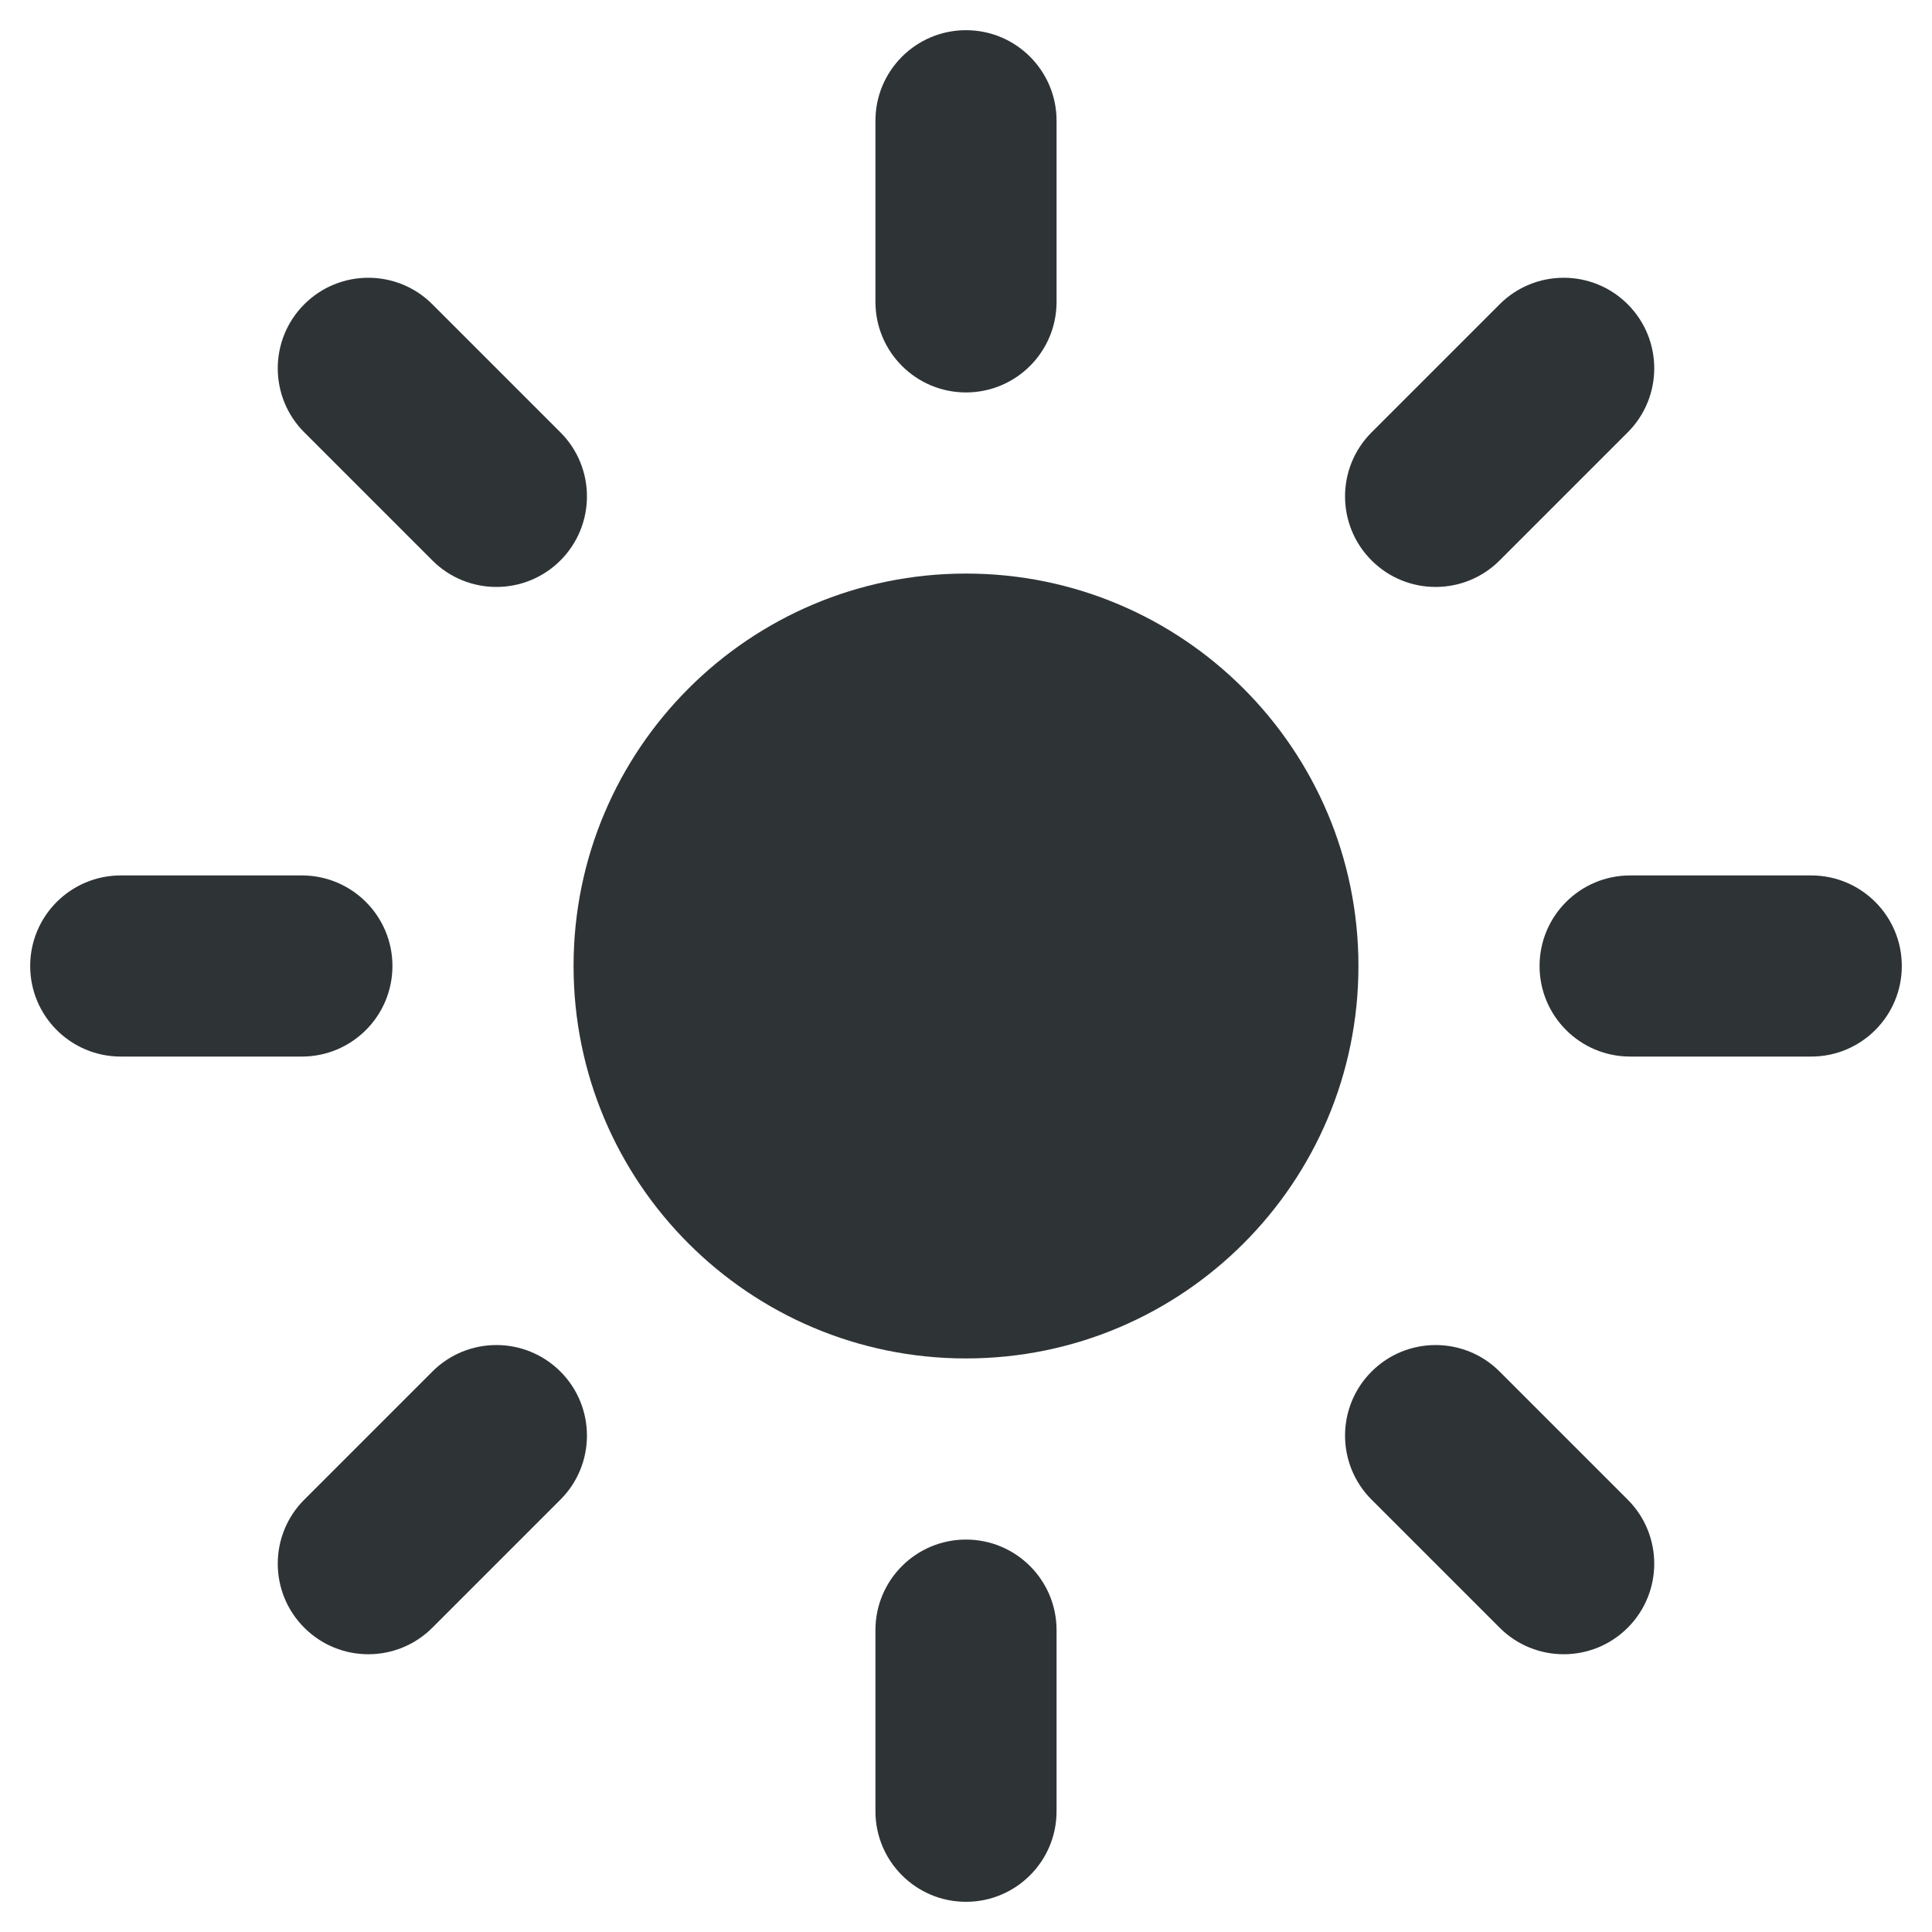
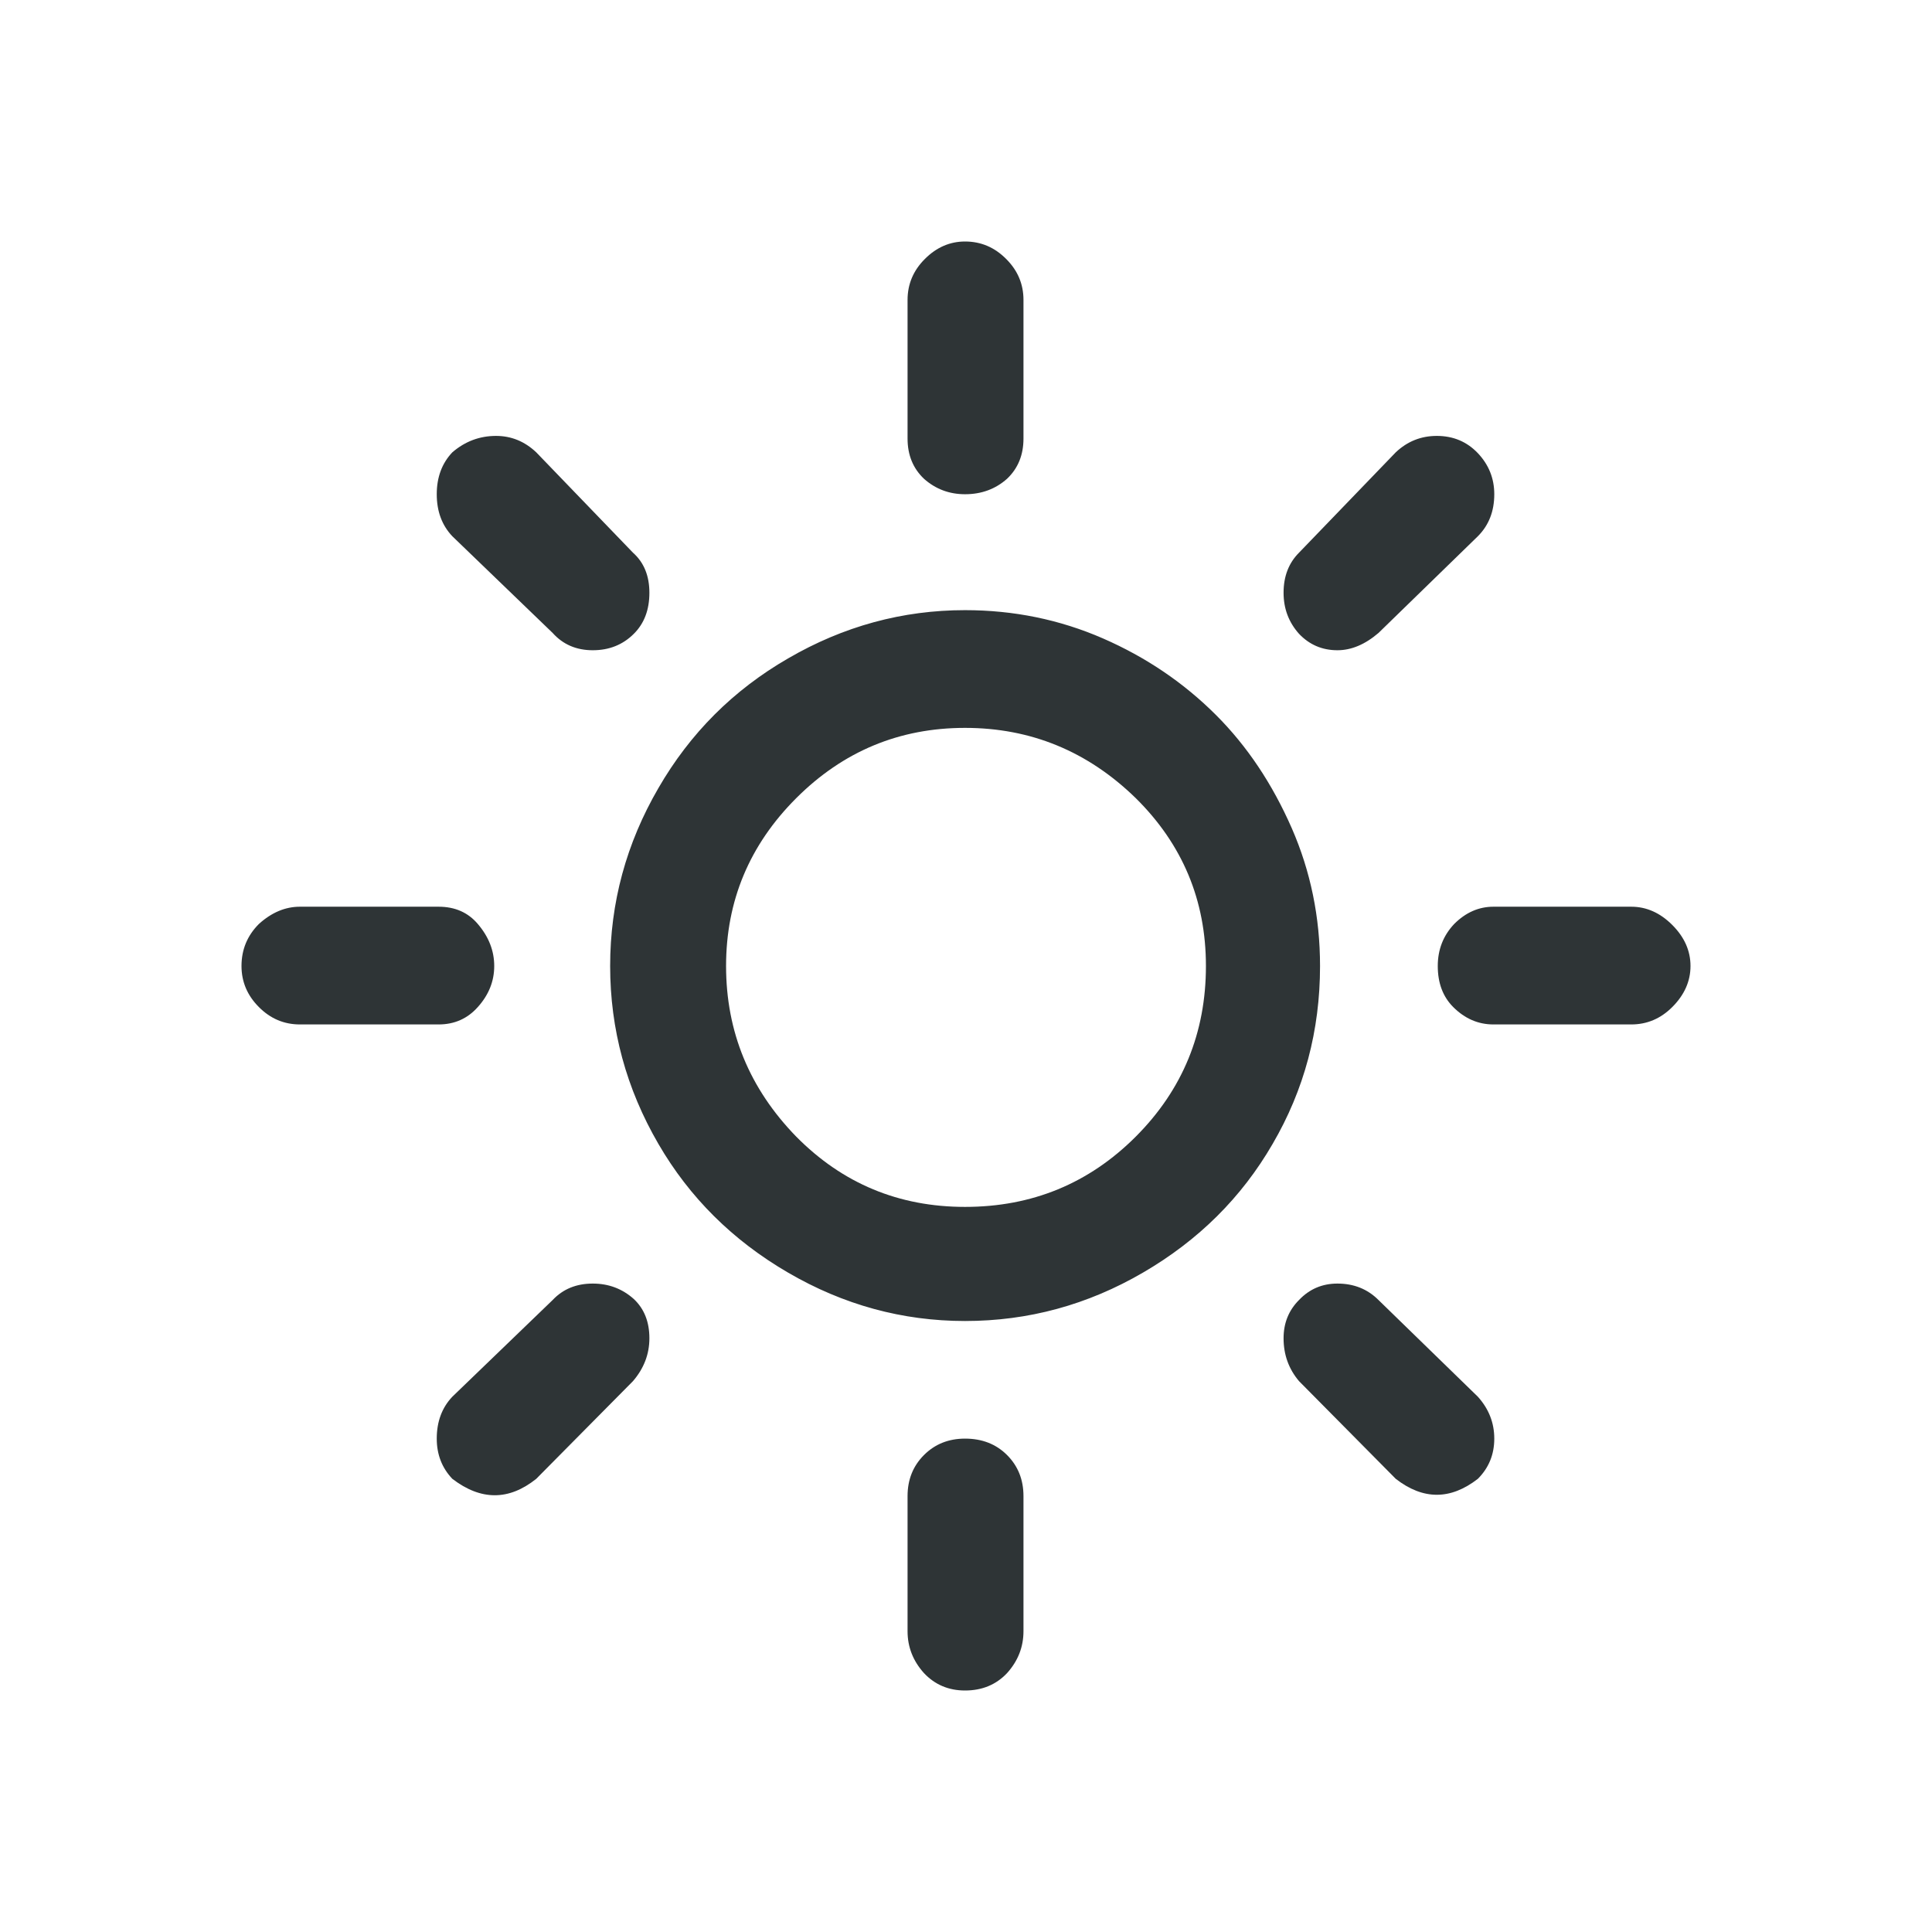
<svg xmlns="http://www.w3.org/2000/svg" width="16" height="16" viewBox="0 0 16 16">
-   <g fill="#2e3436">
-     <circle cx="8" cy="8" r="3.25" />
-     <rect x="7.25" y="0.25" width="1.5" height="3" rx="0.75" transform="rotate(0 8 8)" />
-     <rect x="7.25" y="0.25" width="1.5" height="3" rx="0.75" transform="rotate(45 8 8)" />
-     <rect x="7.25" y="0.25" width="1.5" height="3" rx="0.75" transform="rotate(90 8 8)" />
-     <rect x="7.25" y="0.25" width="1.5" height="3" rx="0.75" transform="rotate(135 8 8)" />
-     <rect x="7.25" y="0.25" width="1.5" height="3" rx="0.75" transform="rotate(180 8 8)" />
-     <rect x="7.25" y="0.25" width="1.5" height="3" rx="0.75" transform="rotate(225 8 8)" />
-     <rect x="7.25" y="0.25" width="1.5" height="3" rx="0.75" transform="rotate(270 8 8)" />
-     <rect x="7.25" y="0.25" width="1.5" height="3" rx="0.75" transform="rotate(315 8 8)" />
-   </g>
+   <path fill="#2e3436" d="M2 8Q2 7.796 2.144 7.652Q2.302 7.509 2.484 7.509H3.632Q3.836 7.509 3.957 7.652Q4.093 7.811 4.093 8Q4.093 8.189 3.957 8.34Q3.829 8.484 3.632 8.484H2.484Q2.287 8.484 2.144 8.34Q2 8.196 2 8ZM3.617 11.914Q3.617 11.703 3.746 11.567L4.577 10.766Q4.705 10.63 4.909 10.63Q5.106 10.63 5.249 10.758Q5.378 10.879 5.378 11.083Q5.378 11.28 5.242 11.438L4.441 12.247Q4.101 12.519 3.746 12.247Q3.617 12.111 3.617 11.914ZM3.746 3.746Q3.904 3.61 4.108 3.61Q4.297 3.61 4.441 3.746L5.242 4.577Q5.378 4.698 5.378 4.909Q5.378 5.121 5.249 5.249Q5.113 5.385 4.909 5.385Q4.705 5.385 4.577 5.242L3.746 4.441Q3.617 4.305 3.617 4.093Q3.617 3.882 3.746 3.746ZM5.453 6.526Q5.846 5.846 6.526 5.453Q7.214 5.053 7.992 5.053Q8.597 5.053 9.134 5.287Q9.67 5.521 10.071 5.922Q10.456 6.307 10.698 6.859Q10.932 7.395 10.932 8Q10.932 8.801 10.539 9.474Q10.154 10.139 9.466 10.539Q8.778 10.94 7.992 10.94Q7.214 10.94 6.526 10.539Q5.839 10.139 5.453 9.474Q5.053 8.786 5.053 8Q5.053 7.214 5.453 6.526ZM6.013 8Q6.013 8.816 6.594 9.413Q7.169 9.995 7.992 9.995Q8.824 9.995 9.406 9.413Q9.987 8.831 9.987 8Q9.987 7.184 9.406 6.61Q8.809 6.028 7.992 6.028Q7.176 6.028 6.594 6.61Q6.013 7.191 6.013 8ZM7.516 12.39Q7.516 12.186 7.652 12.05Q7.788 11.914 7.992 11.914Q8.204 11.914 8.34 12.05Q8.476 12.186 8.476 12.39V13.509Q8.476 13.705 8.34 13.856Q8.204 14 7.992 14Q7.788 14 7.652 13.856Q7.516 13.705 7.516 13.509ZM7.516 3.632V2.484Q7.516 2.287 7.66 2.144Q7.804 2 7.992 2Q8.189 2 8.332 2.144Q8.476 2.287 8.476 2.484V3.632Q8.476 3.836 8.34 3.965Q8.196 4.093 7.992 4.093Q7.796 4.093 7.652 3.965Q7.516 3.836 7.516 3.632ZM10.63 11.083Q10.63 10.894 10.758 10.766Q10.887 10.63 11.076 10.63Q11.28 10.63 11.416 10.766L12.239 11.567Q12.375 11.718 12.375 11.914Q12.375 12.111 12.239 12.247Q11.899 12.511 11.559 12.247L10.758 11.438Q10.63 11.287 10.63 11.083ZM10.63 4.909Q10.63 4.705 10.758 4.577L11.559 3.746Q11.703 3.61 11.899 3.61Q12.103 3.61 12.239 3.753Q12.375 3.897 12.375 4.093Q12.375 4.305 12.239 4.441L11.416 5.242Q11.249 5.385 11.076 5.385Q10.887 5.385 10.758 5.249Q10.63 5.106 10.63 4.909ZM11.907 8Q11.907 7.796 12.043 7.652Q12.186 7.509 12.368 7.509H13.509Q13.698 7.509 13.849 7.66Q14 7.811 14 8Q14 8.189 13.849 8.34Q13.705 8.484 13.509 8.484H12.368Q12.179 8.484 12.035 8.34Q11.907 8.212 11.907 8Z" />
</svg>
